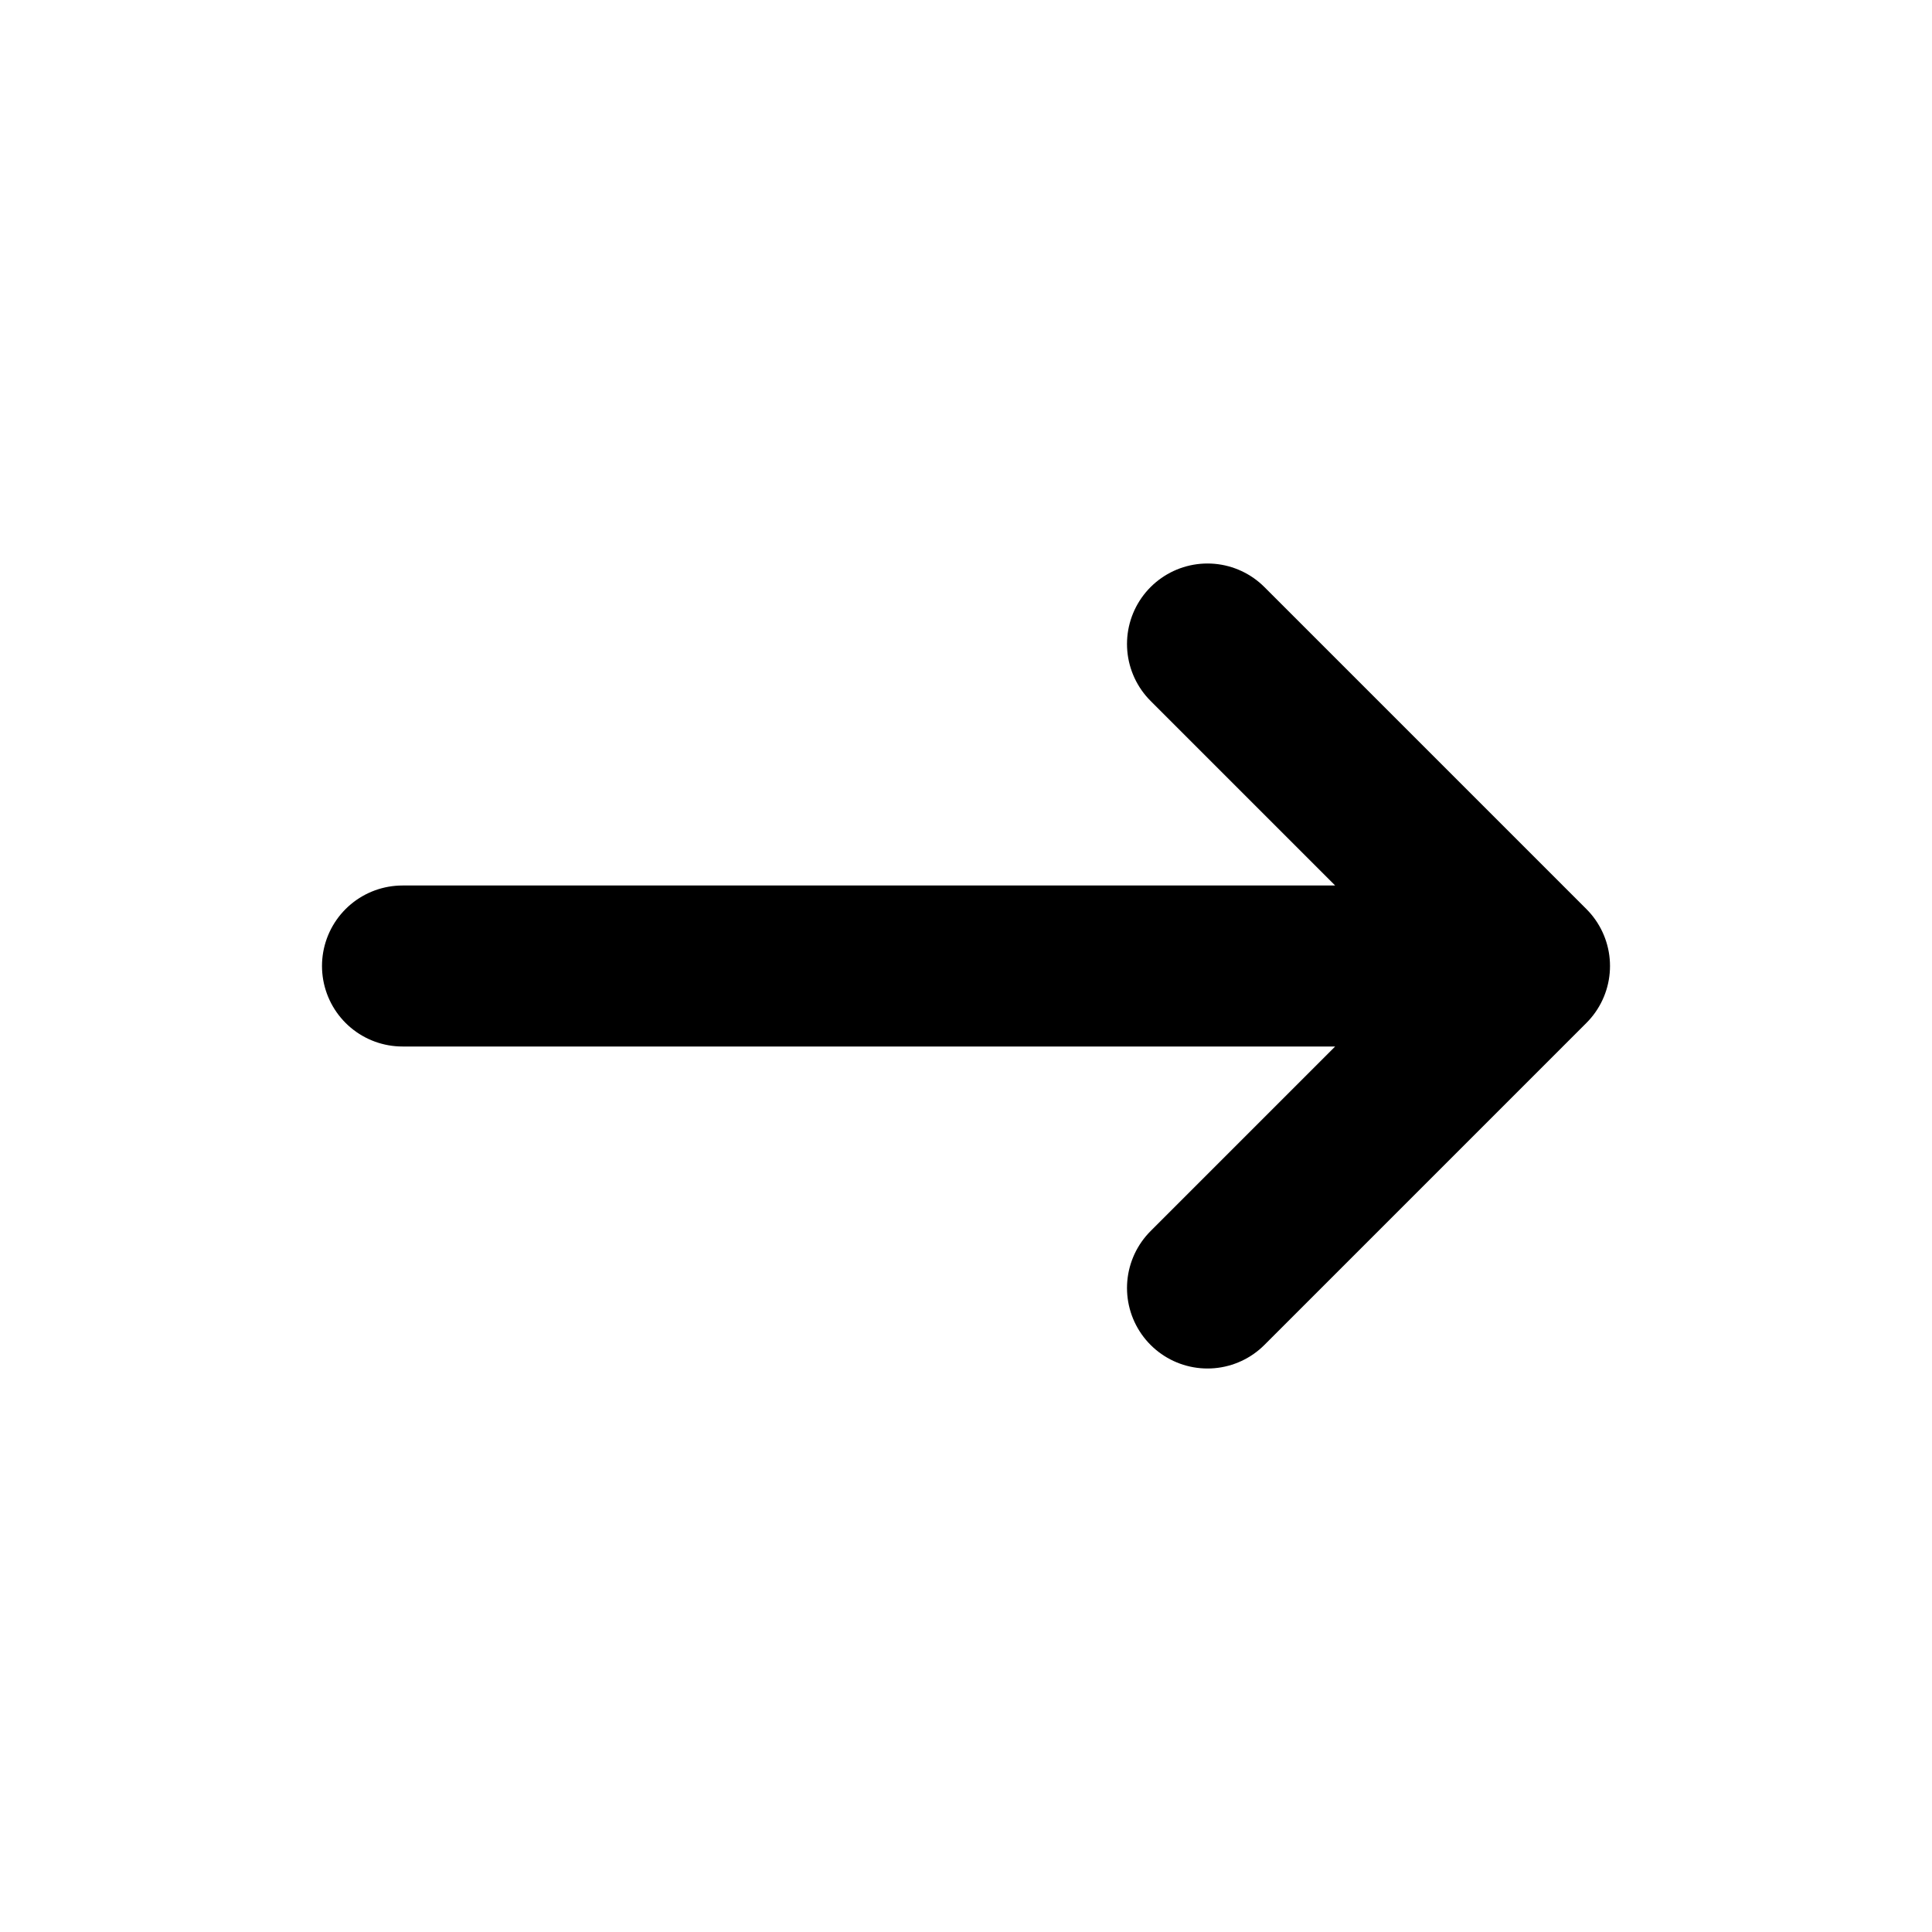
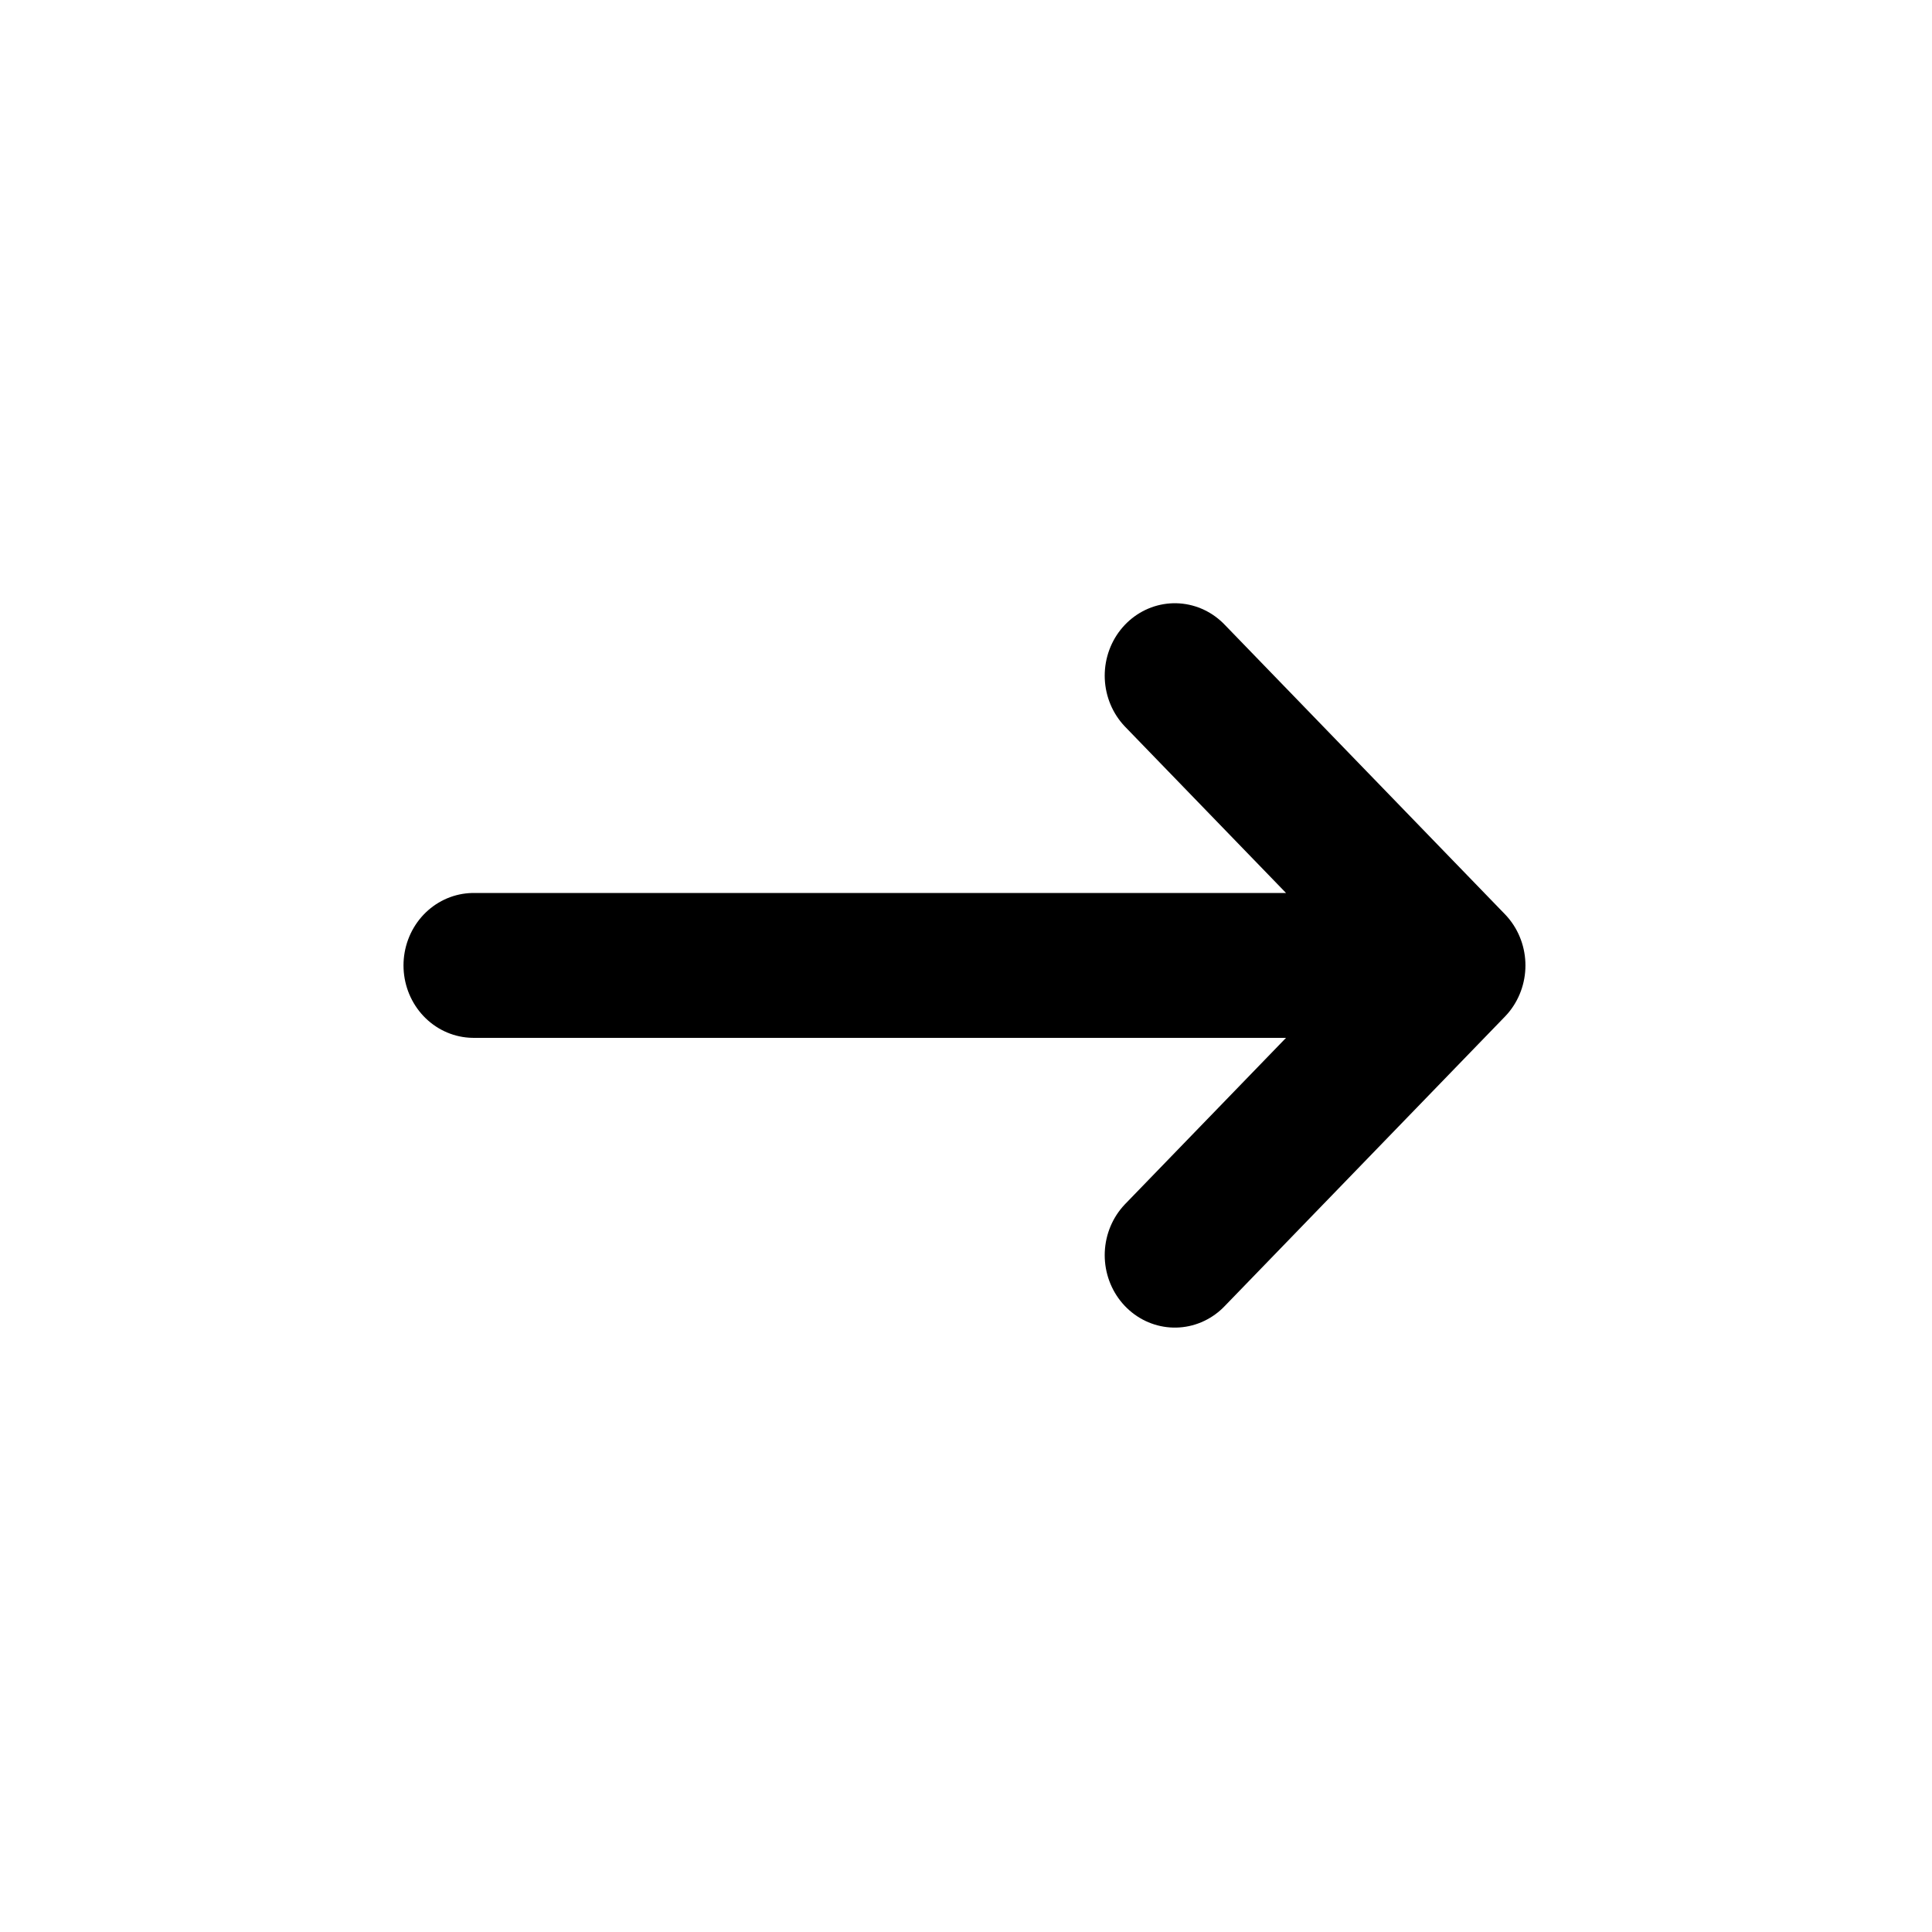
<svg xmlns="http://www.w3.org/2000/svg" height="48" width="48" version="1.1" viewBox="0 0 48 48">
-   <g transform="translate(0 -1004.4)">
+   <g transform="matrix(.87107 0 0 .89984 3.0563 -901.41)">
    <g transform="matrix(-1,0,0,1,48,0)">
-       <path stroke-linejoin="round" d="m10 1028.4h28m-20-8l-8 8 8 8" stroke="#000" stroke-linecap="round" stroke-width="4" fill="none" />
+       <path stroke-linejoin="round" d="m10 1028.4h28m-20-8-8 8 8 8" stroke="#000000" stroke-linecap="round" stroke-width="4" fill="none" />
    </g>
  </g>
</svg>
